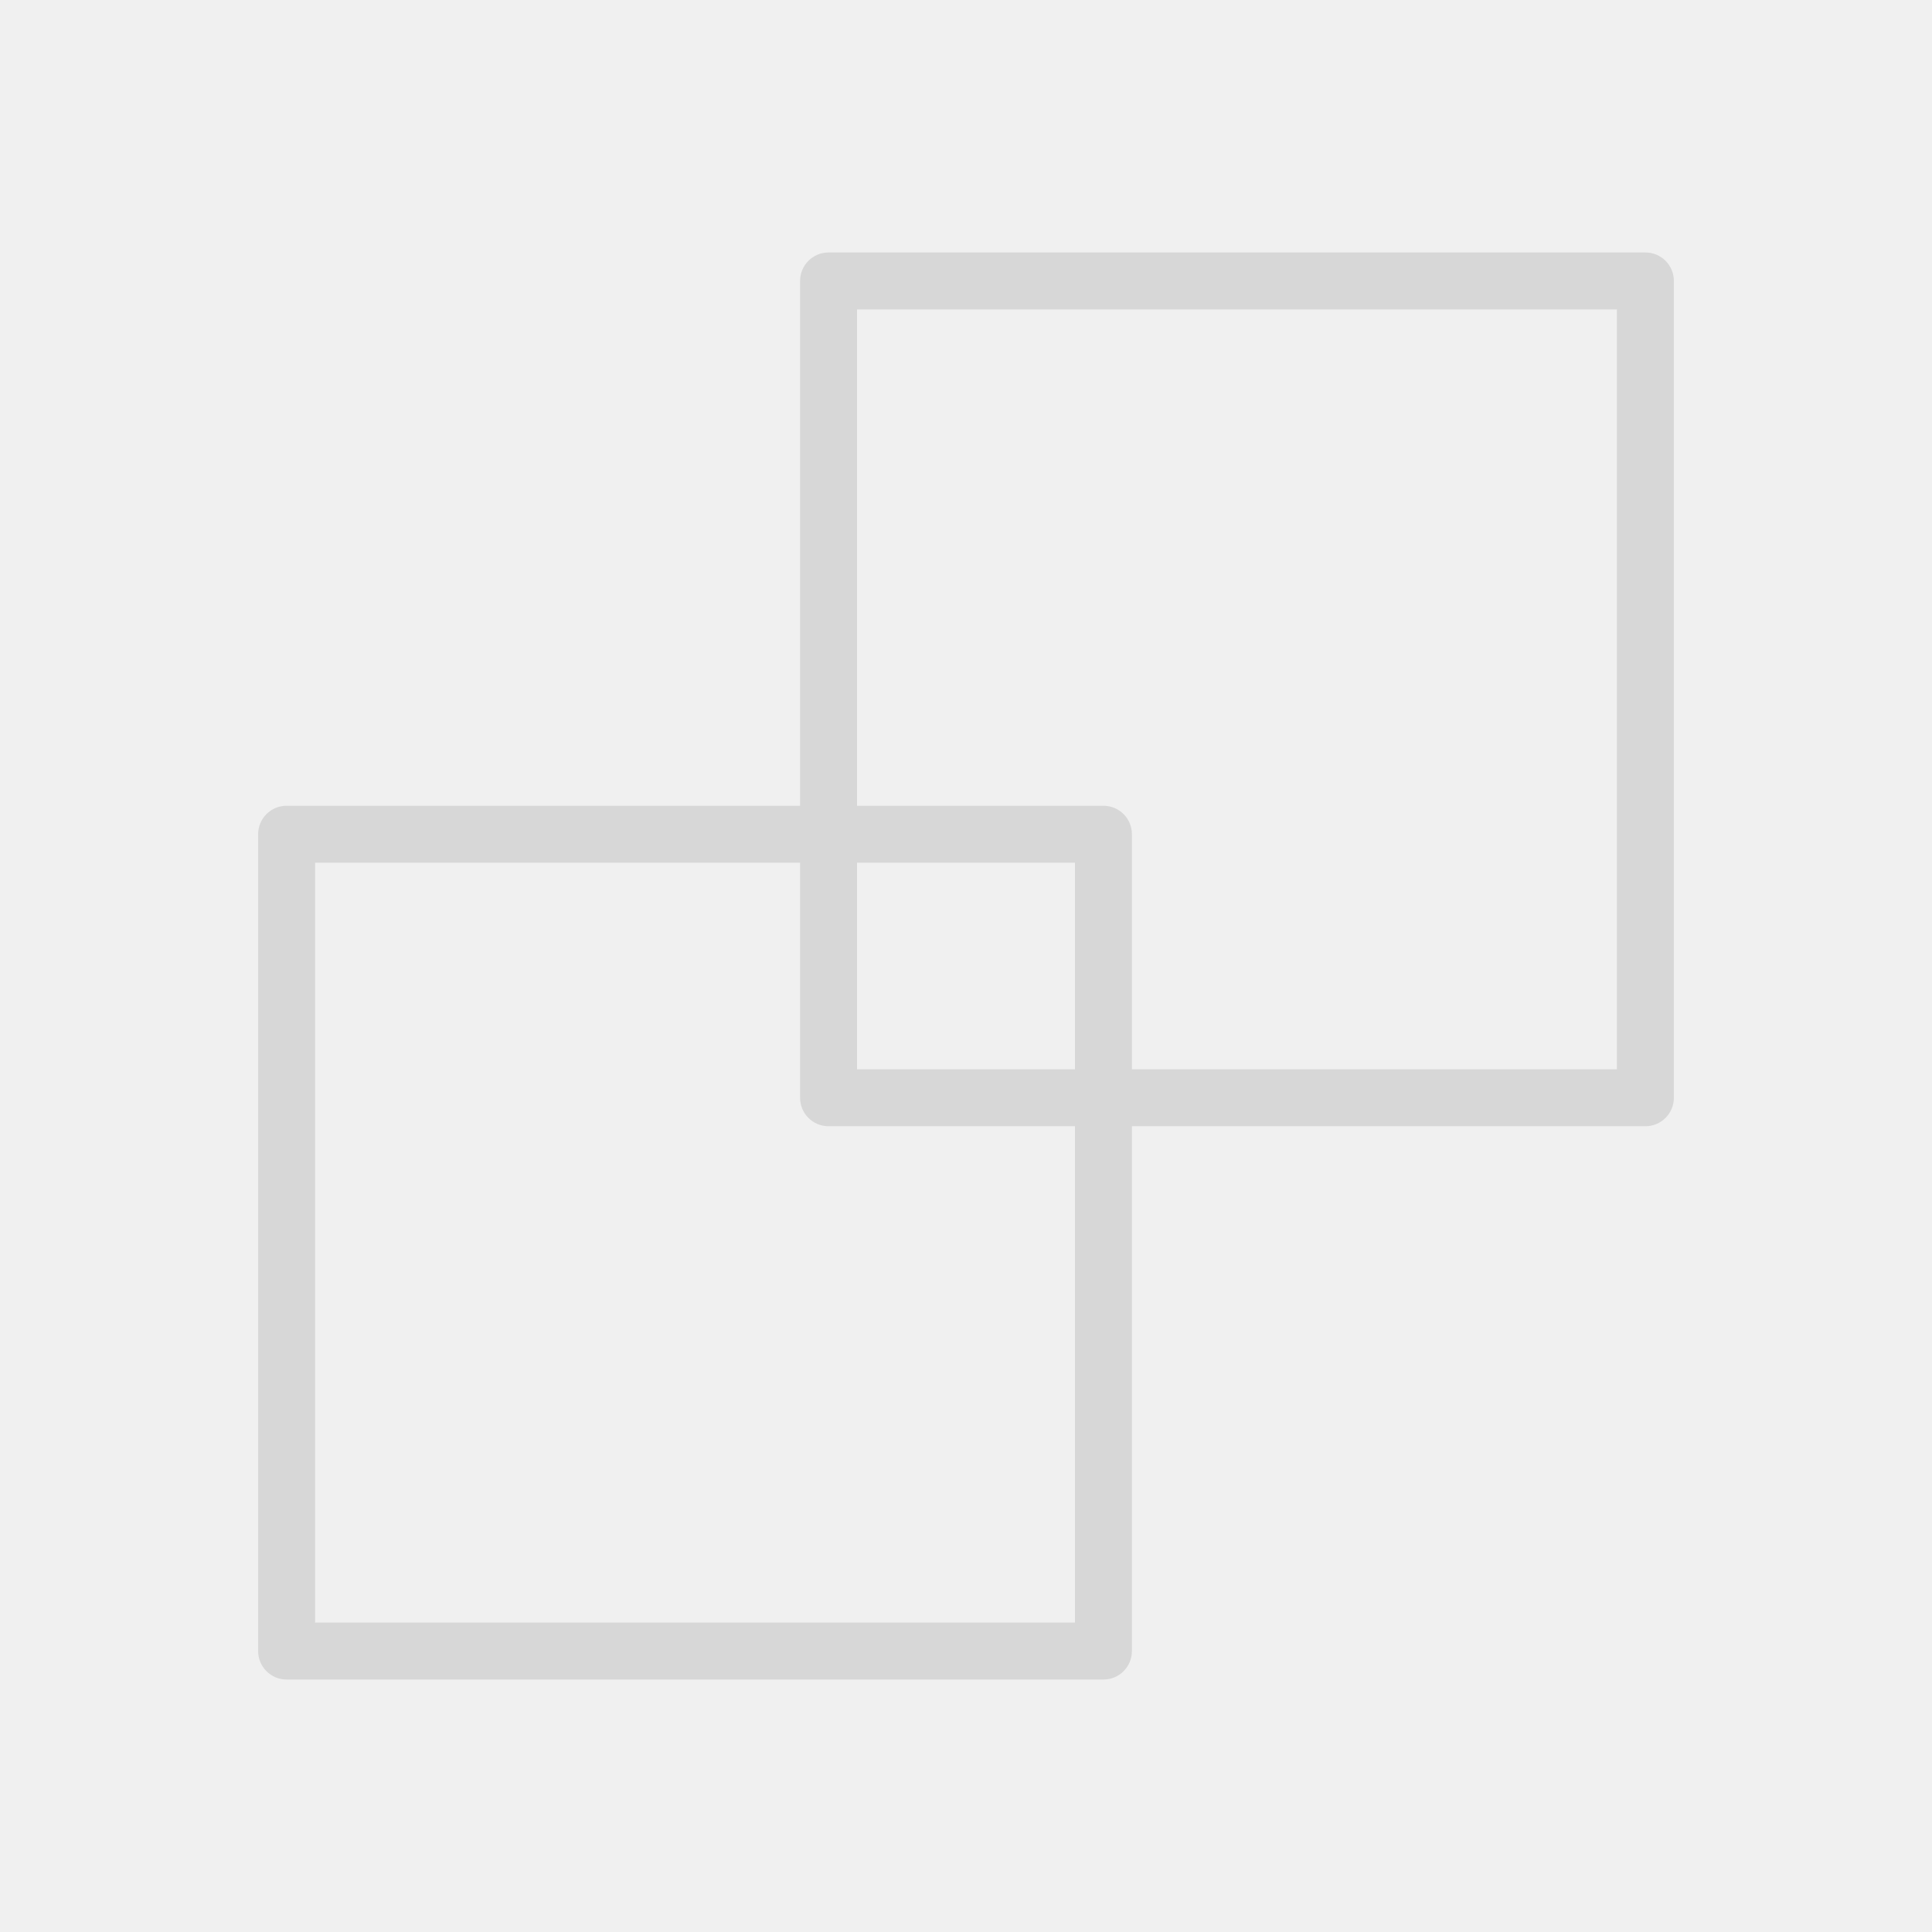
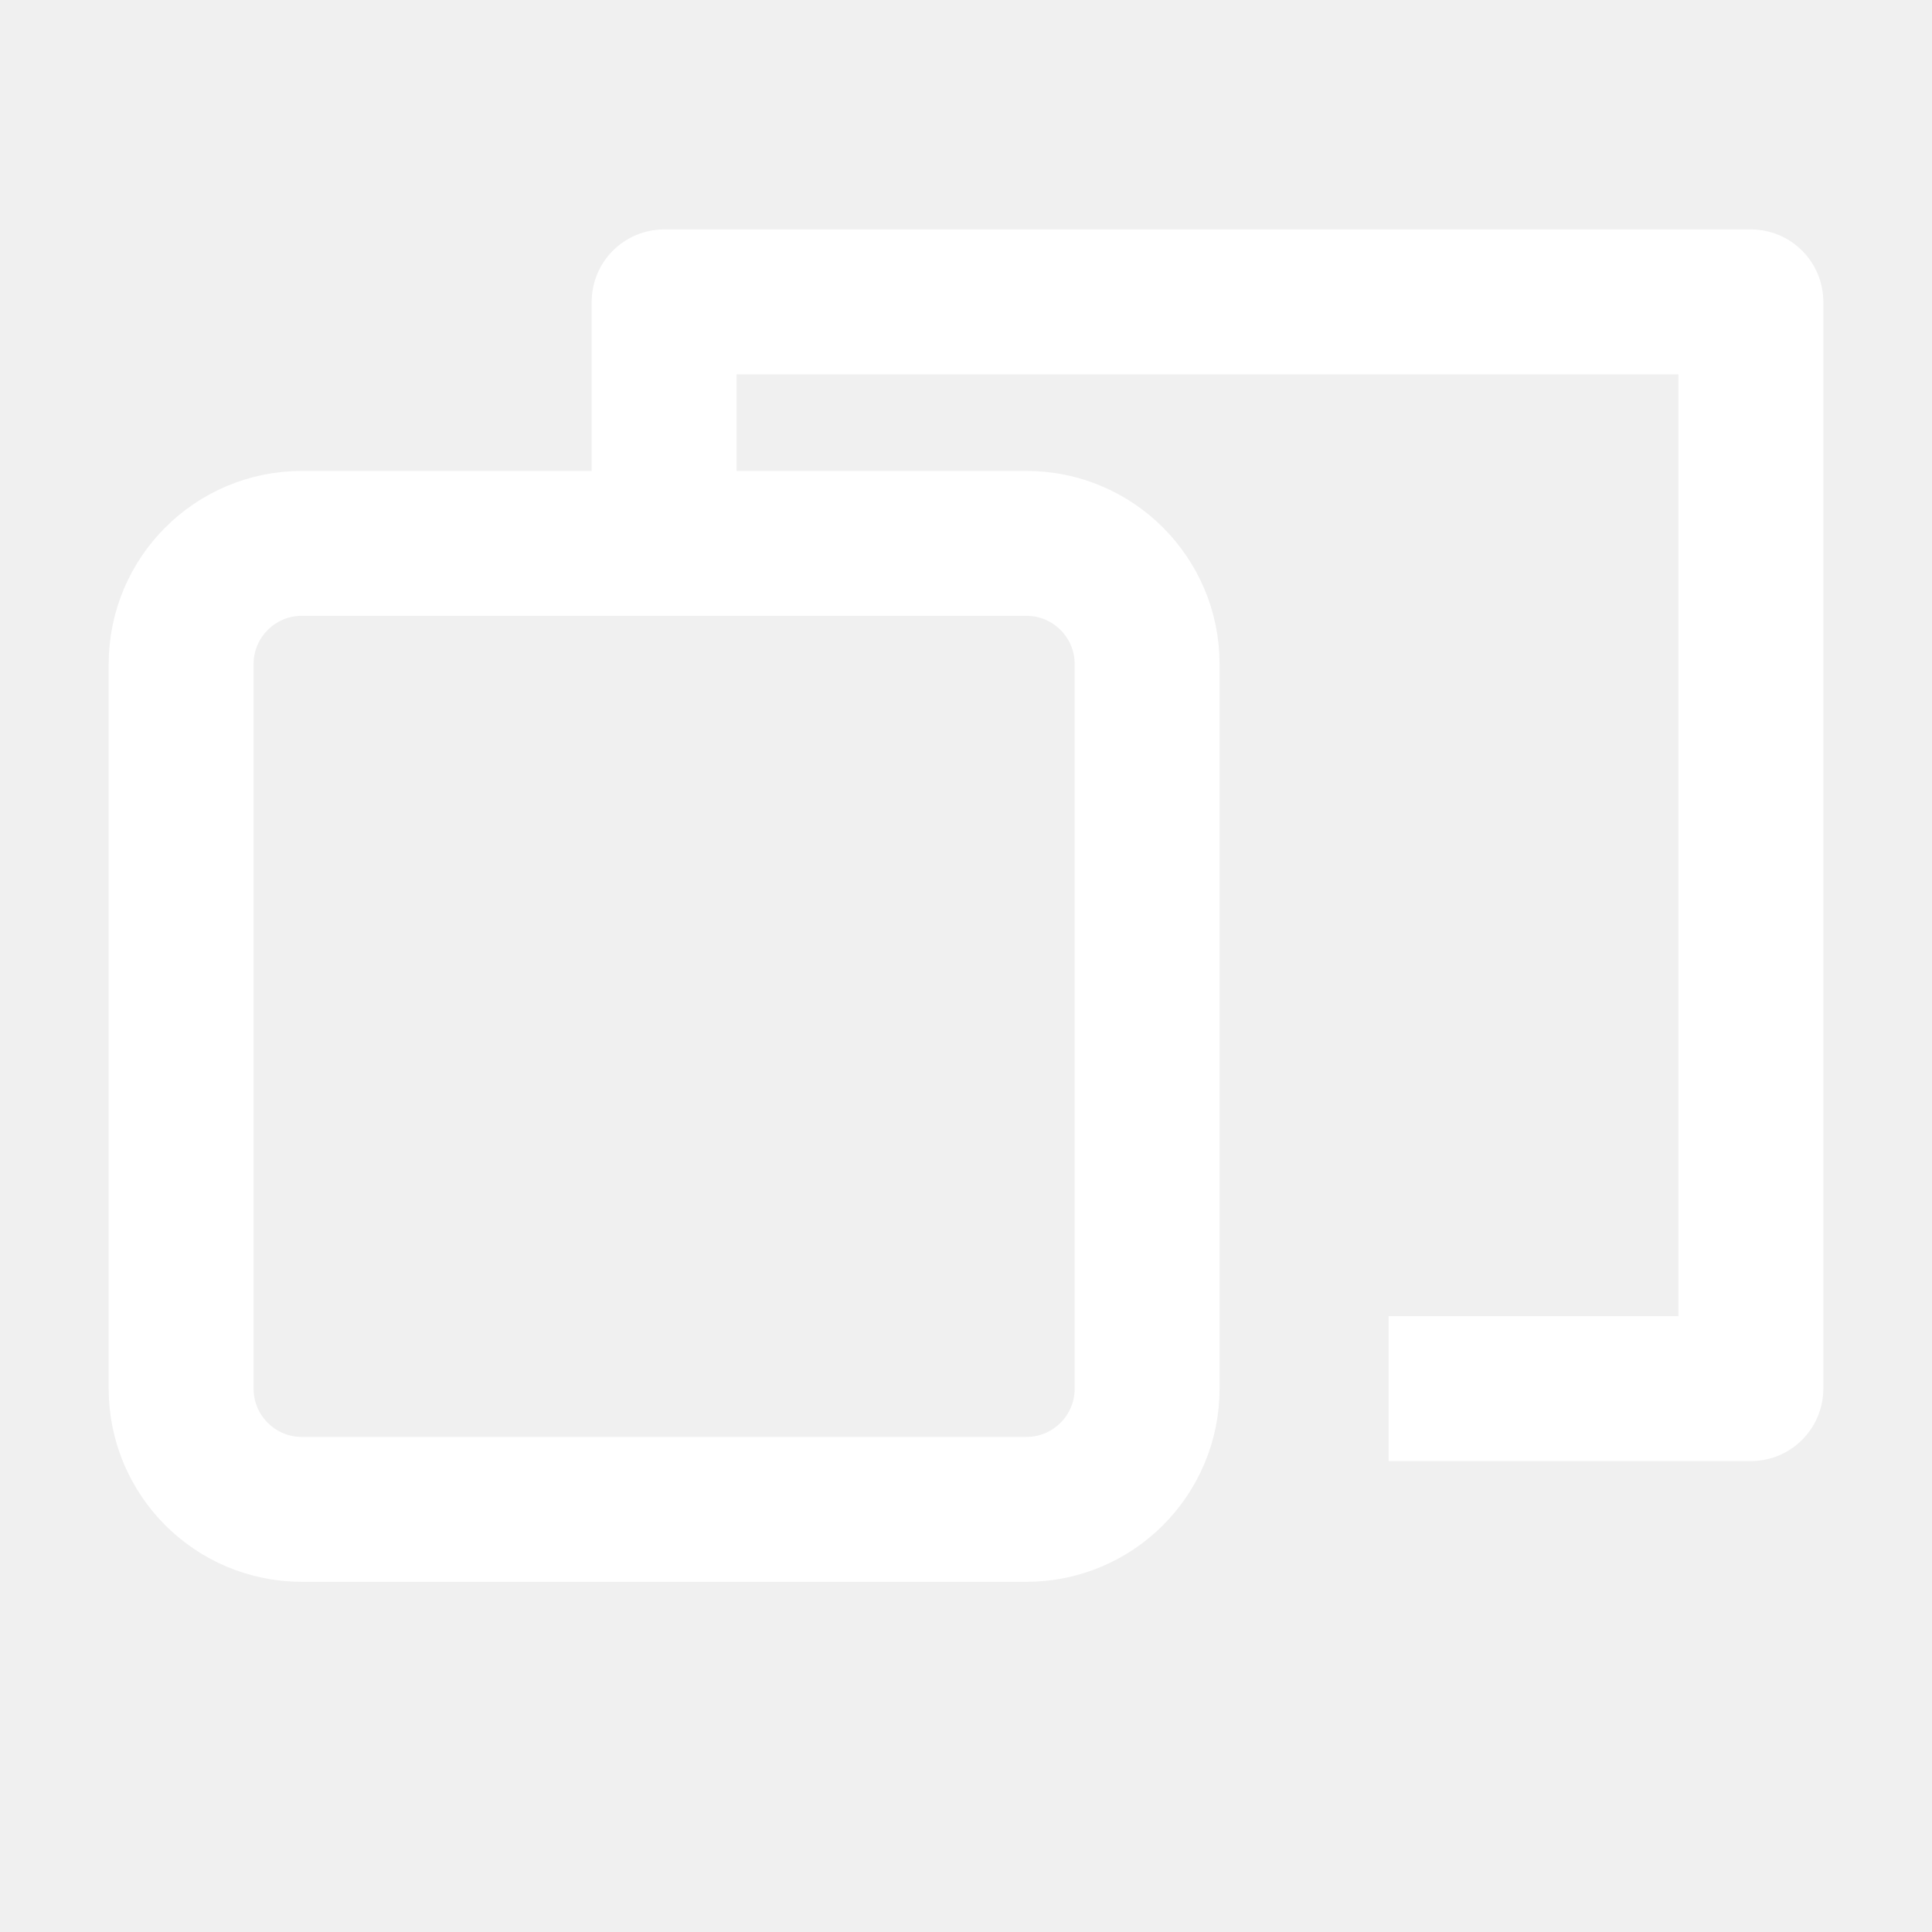
- <svg xmlns="http://www.w3.org/2000/svg" xmlns:ns1="http://schemas.microsoft.com/visio/2003/SVGExtensions/" width="512" height="512" viewBox="0 0 384 384" xml:space="preserve" class="st2" version="1.1" id="svg21" style="font-size:12px;overflow:visible;color-interpolation-filters:sRGB;fill:none;fill-rule:evenodd;stroke-linecap:square;stroke-miterlimit:3">
-   <defs id="defs25" />
-   <ns1:documentProperties ns1:langID="2052" ns1:viewMarkup="false" />
-   <style type="text/css" id="style2">
- 	
- 		.st1 {fill:#d7d7d7;stroke:none;stroke-linecap:butt;stroke-width:0.759}
- 		.st2 {fill:none;fill-rule:evenodd;font-size:12px;overflow:visible;stroke-linecap:square;stroke-miterlimit:3}
- 	
- 	</style>
-   <g ns1:mID="0" ns1:index="1" ns1:groupContext="foregroundPage" id="g19" transform="translate(-2.146535,0.843915)">
-     <ns1:pageProperties ns1:drawingScale="0.0393701" ns1:pageScale="0.0393701" ns1:drawingUnits="24" ns1:shadowOffsetX="9" ns1:shadowOffsetY="-9" />
-     <g id="group445-1" ns1:mID="445" ns1:groupContext="group">
-       <g id="shape446-2" ns1:mID="446" ns1:groupContext="shape" transform="translate(53.4533,-51.0236)">
-         <path d="M 168.01,384 H 5.66 C 2.53,384 0,381.47 0,378.34 V 215.99 c 0,-3.13 2.53,-5.66 5.66,-5.66 h 162.35 c 3.13,0 5.66,2.53 5.66,5.66 v 162.35 c 0,3.13 -2.53,5.66 -5.66,5.66 z M 11.32,372.68 H 162.35 V 221.65 H 11.32 Z" class="st1" id="path10" style="fill:#d7d7d7;stroke:none;stroke-width:0.759;stroke-linecap:butt" />
-       </g>
-       <g id="shape447-4" ns1:mID="447" ns1:groupContext="shape" transform="translate(161.17,-160.994)">
-         <path d="M 168.01,384 H 5.66 C 2.53,384 0,381.47 0,378.34 V 215.99 c 0,-3.13 2.53,-5.66 5.66,-5.66 h 162.35 c 3.13,0 5.66,2.53 5.66,5.66 v 162.35 c 0,3.13 -2.53,5.66 -5.66,5.66 z M 11.32,372.68 H 162.35 V 221.65 H 11.32 Z" class="st1" id="path15" style="fill:#d7d7d7;stroke:none;stroke-width:0.759;stroke-linecap:butt" />
-       </g>
-     </g>
-   </g>
+ <svg xmlns="http://www.w3.org/2000/svg" width="16" height="16" viewBox="0 0 16 16">
+   <rect x="1.5" y="4.5" width="8" height="8" rx="1" ry="1" fill="none" stroke="#FFFFFF" stroke-width="1.2" />
+   <polyline points="5.5,4.5 5.5,2.5 14.5,2.5 14.5,11.5 11.5,11.5" fill="none" stroke="#FFFFFF" stroke-width="1.2" stroke-linejoin="round" />
</svg>
